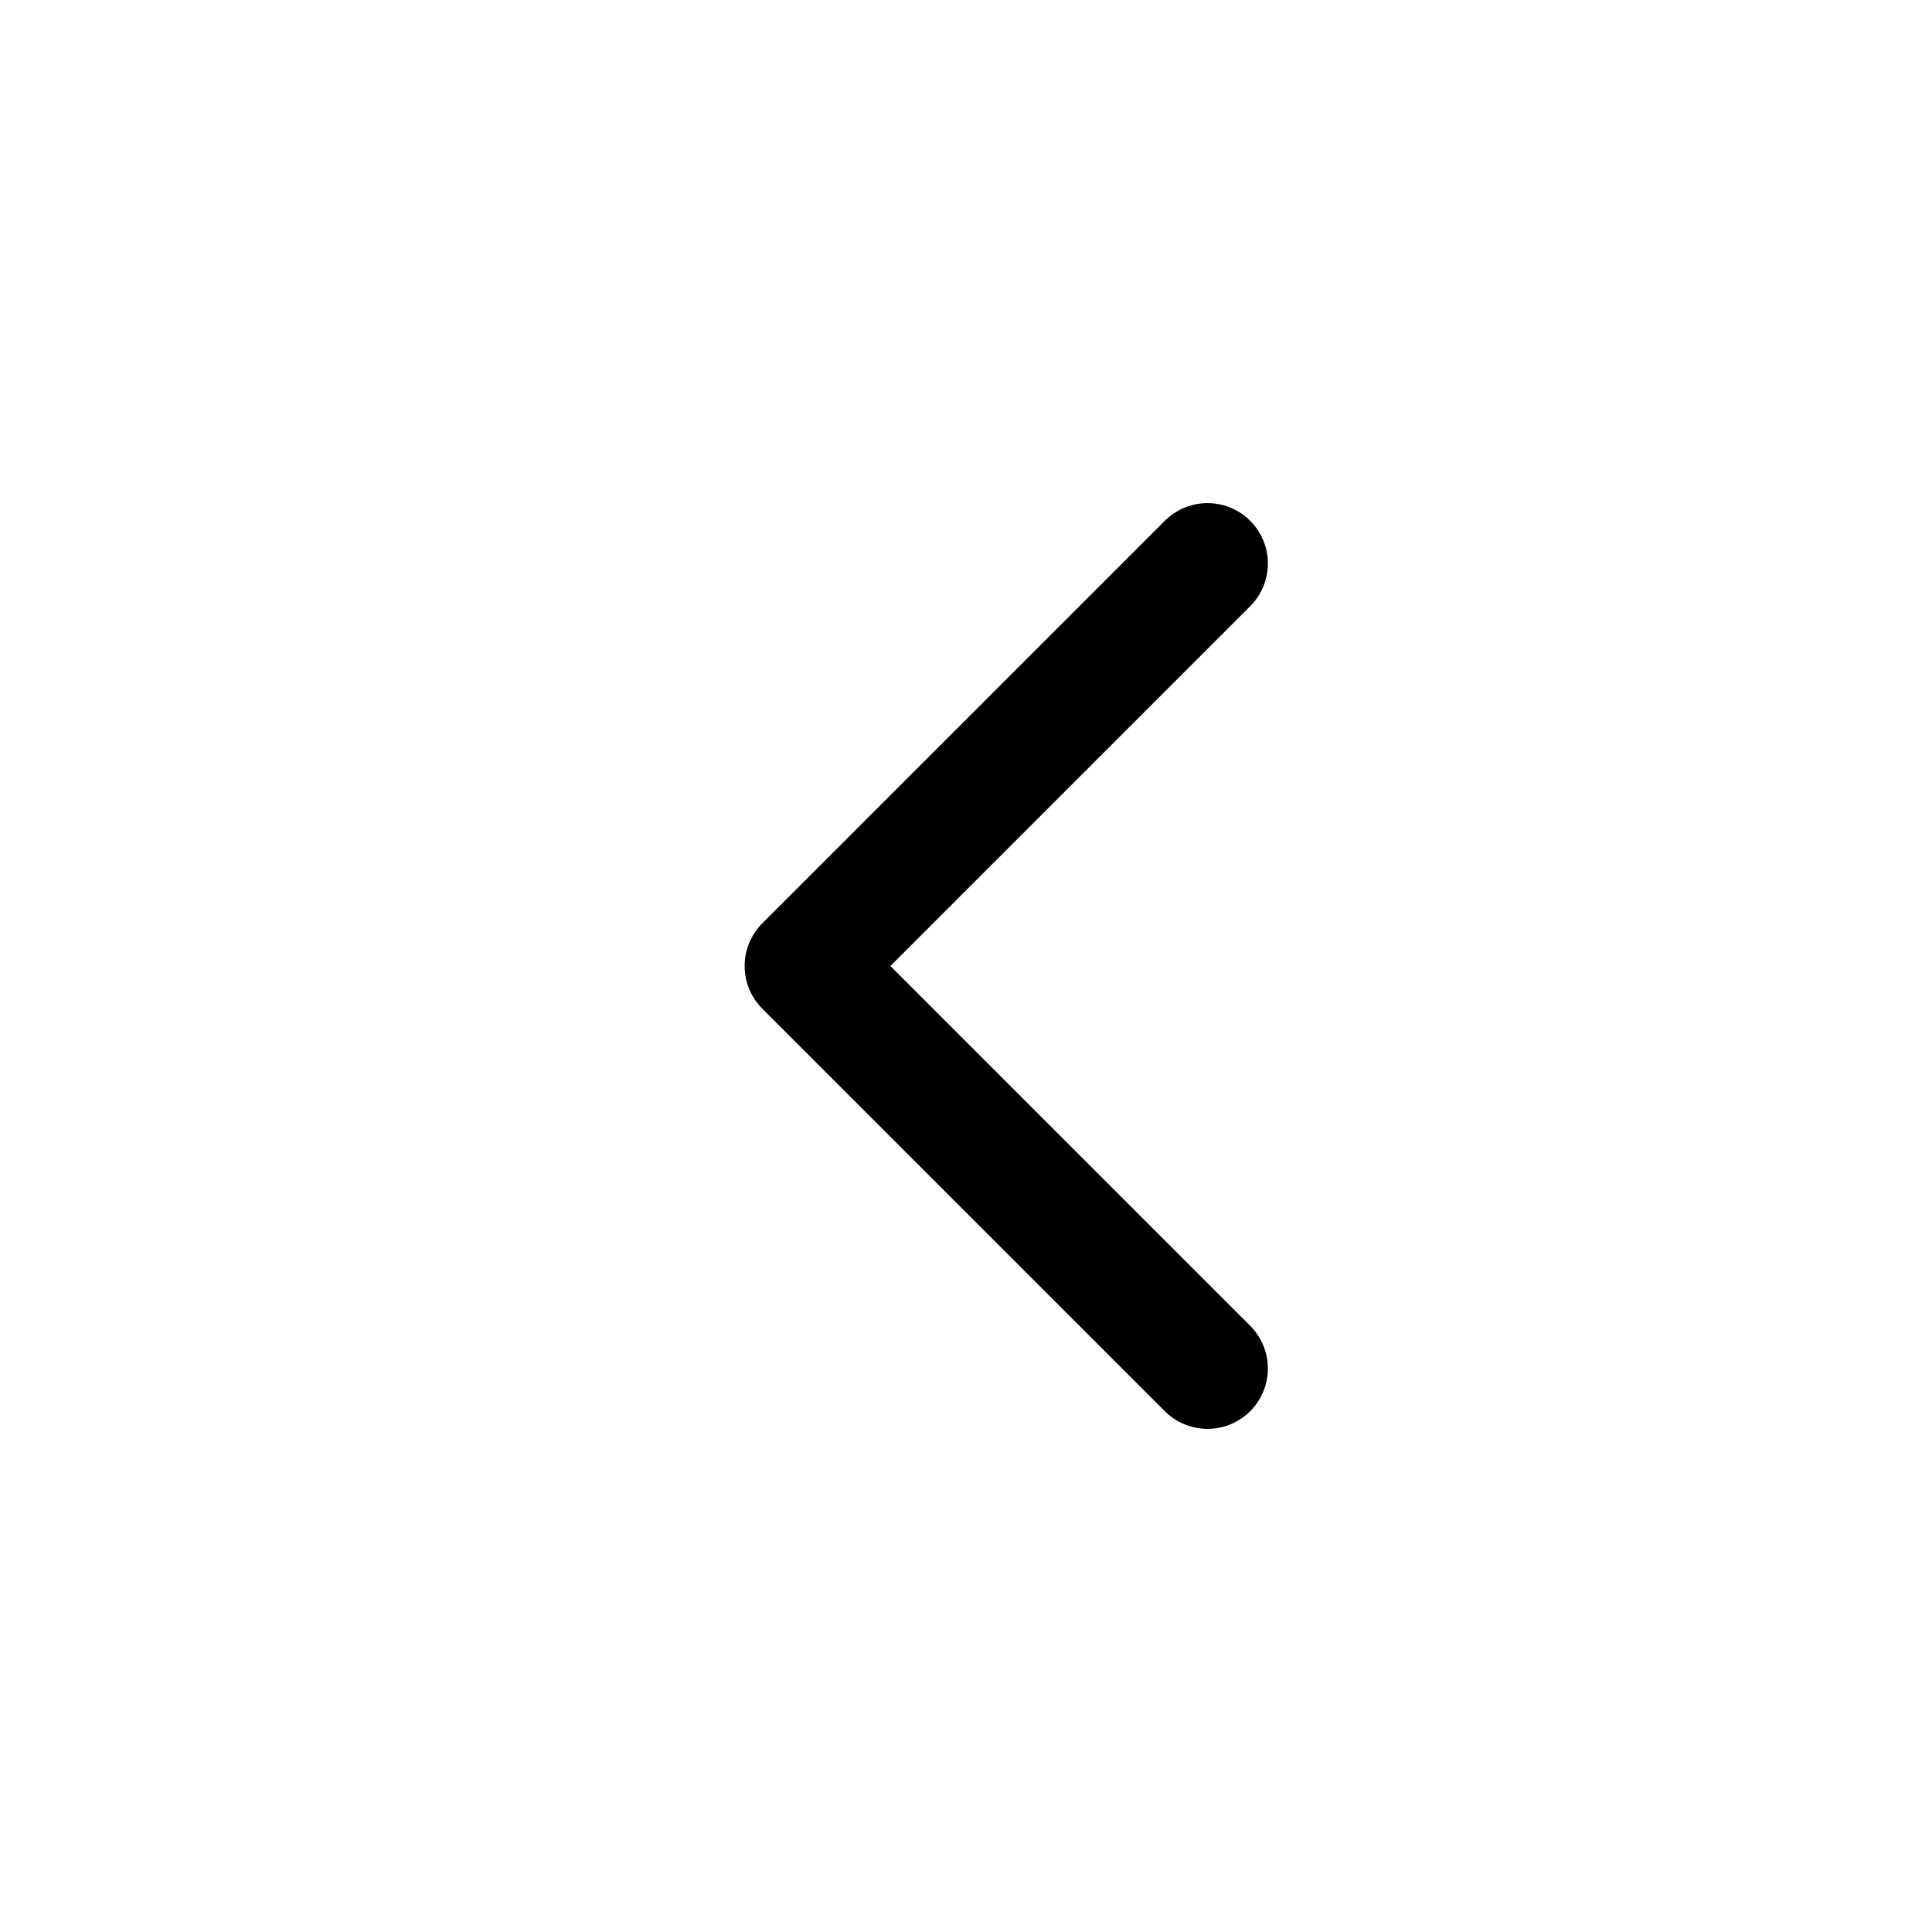
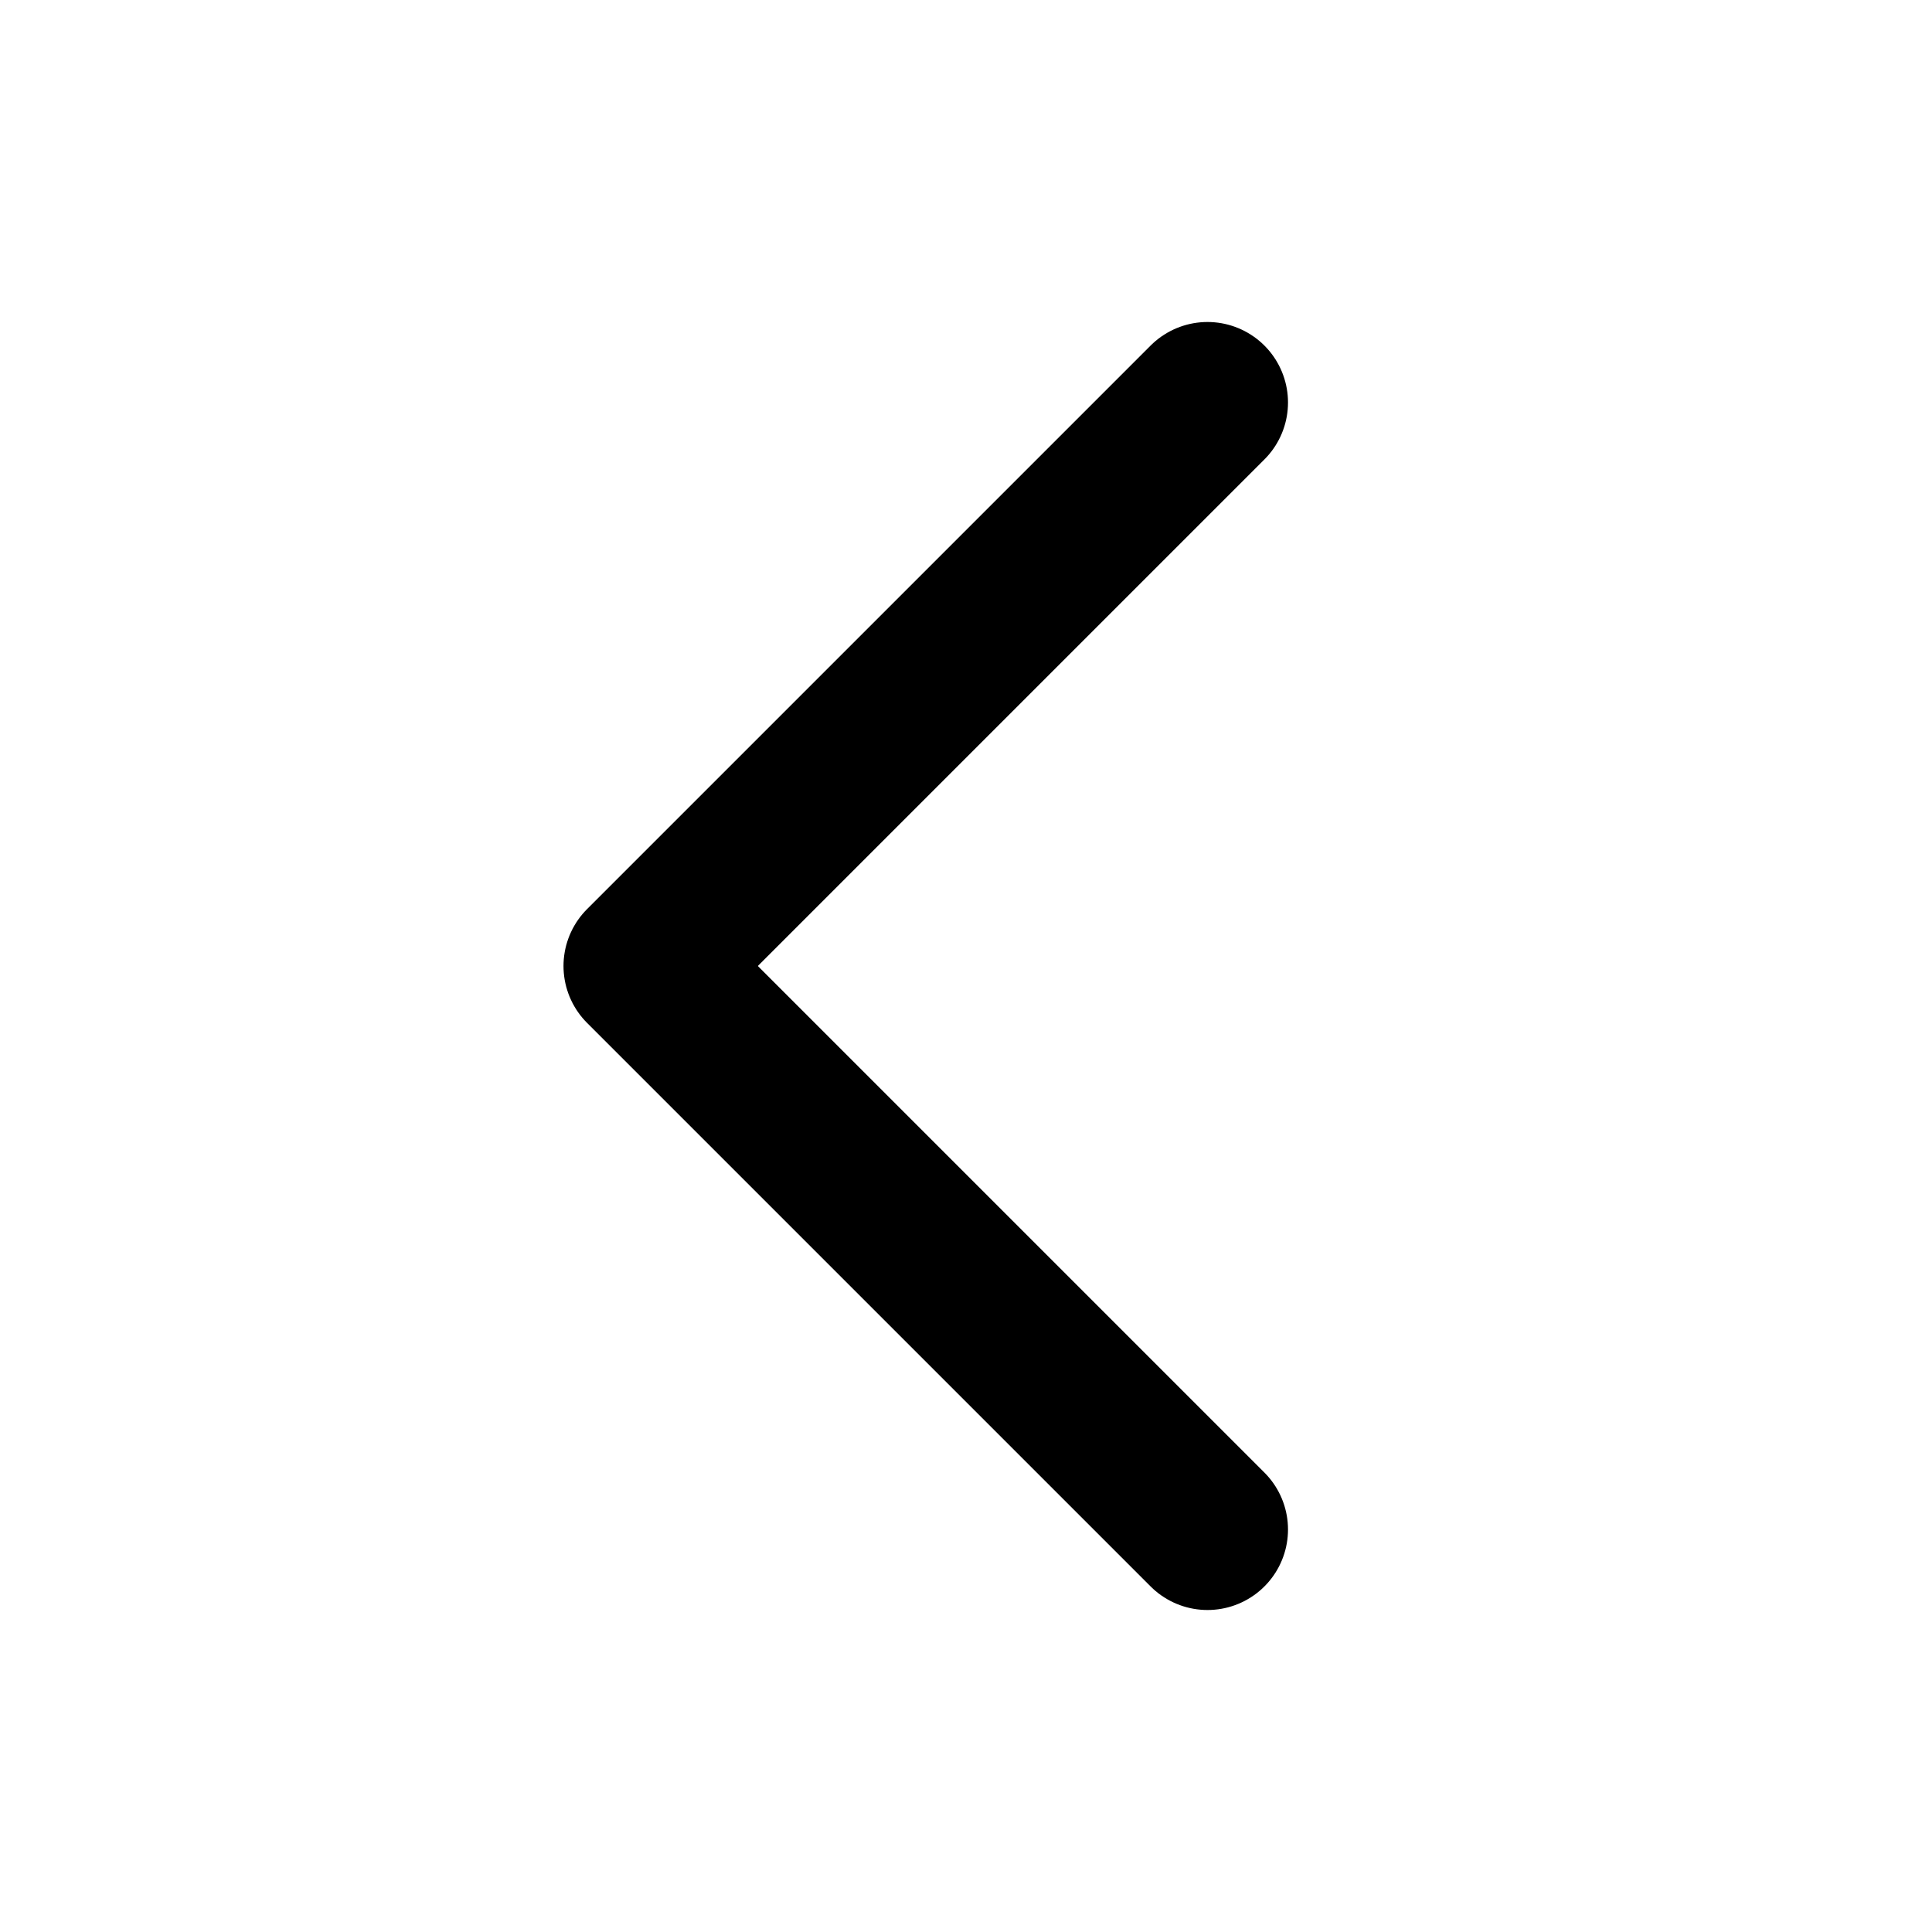
- <svg xmlns="http://www.w3.org/2000/svg" width="800px" height="800px" viewBox="0 0 24 24" fill="none">
-   <path d="M15 7L10 12L15 17" stroke="#000000" stroke-width="1.5" stroke-linecap="round" stroke-linejoin="round" />
+ <svg xmlns="http://www.w3.org/2000/svg" class="w-6 h-6 text-gray-800 dark:text-white" aria-hidden="true" width="24" height="24" fill="none" viewBox="0 0 24 24">
+   <path stroke="currentColor" stroke-linecap="round" stroke-linejoin="round" stroke-width="2" d="m15 19-7-7 7-7" />
</svg>
